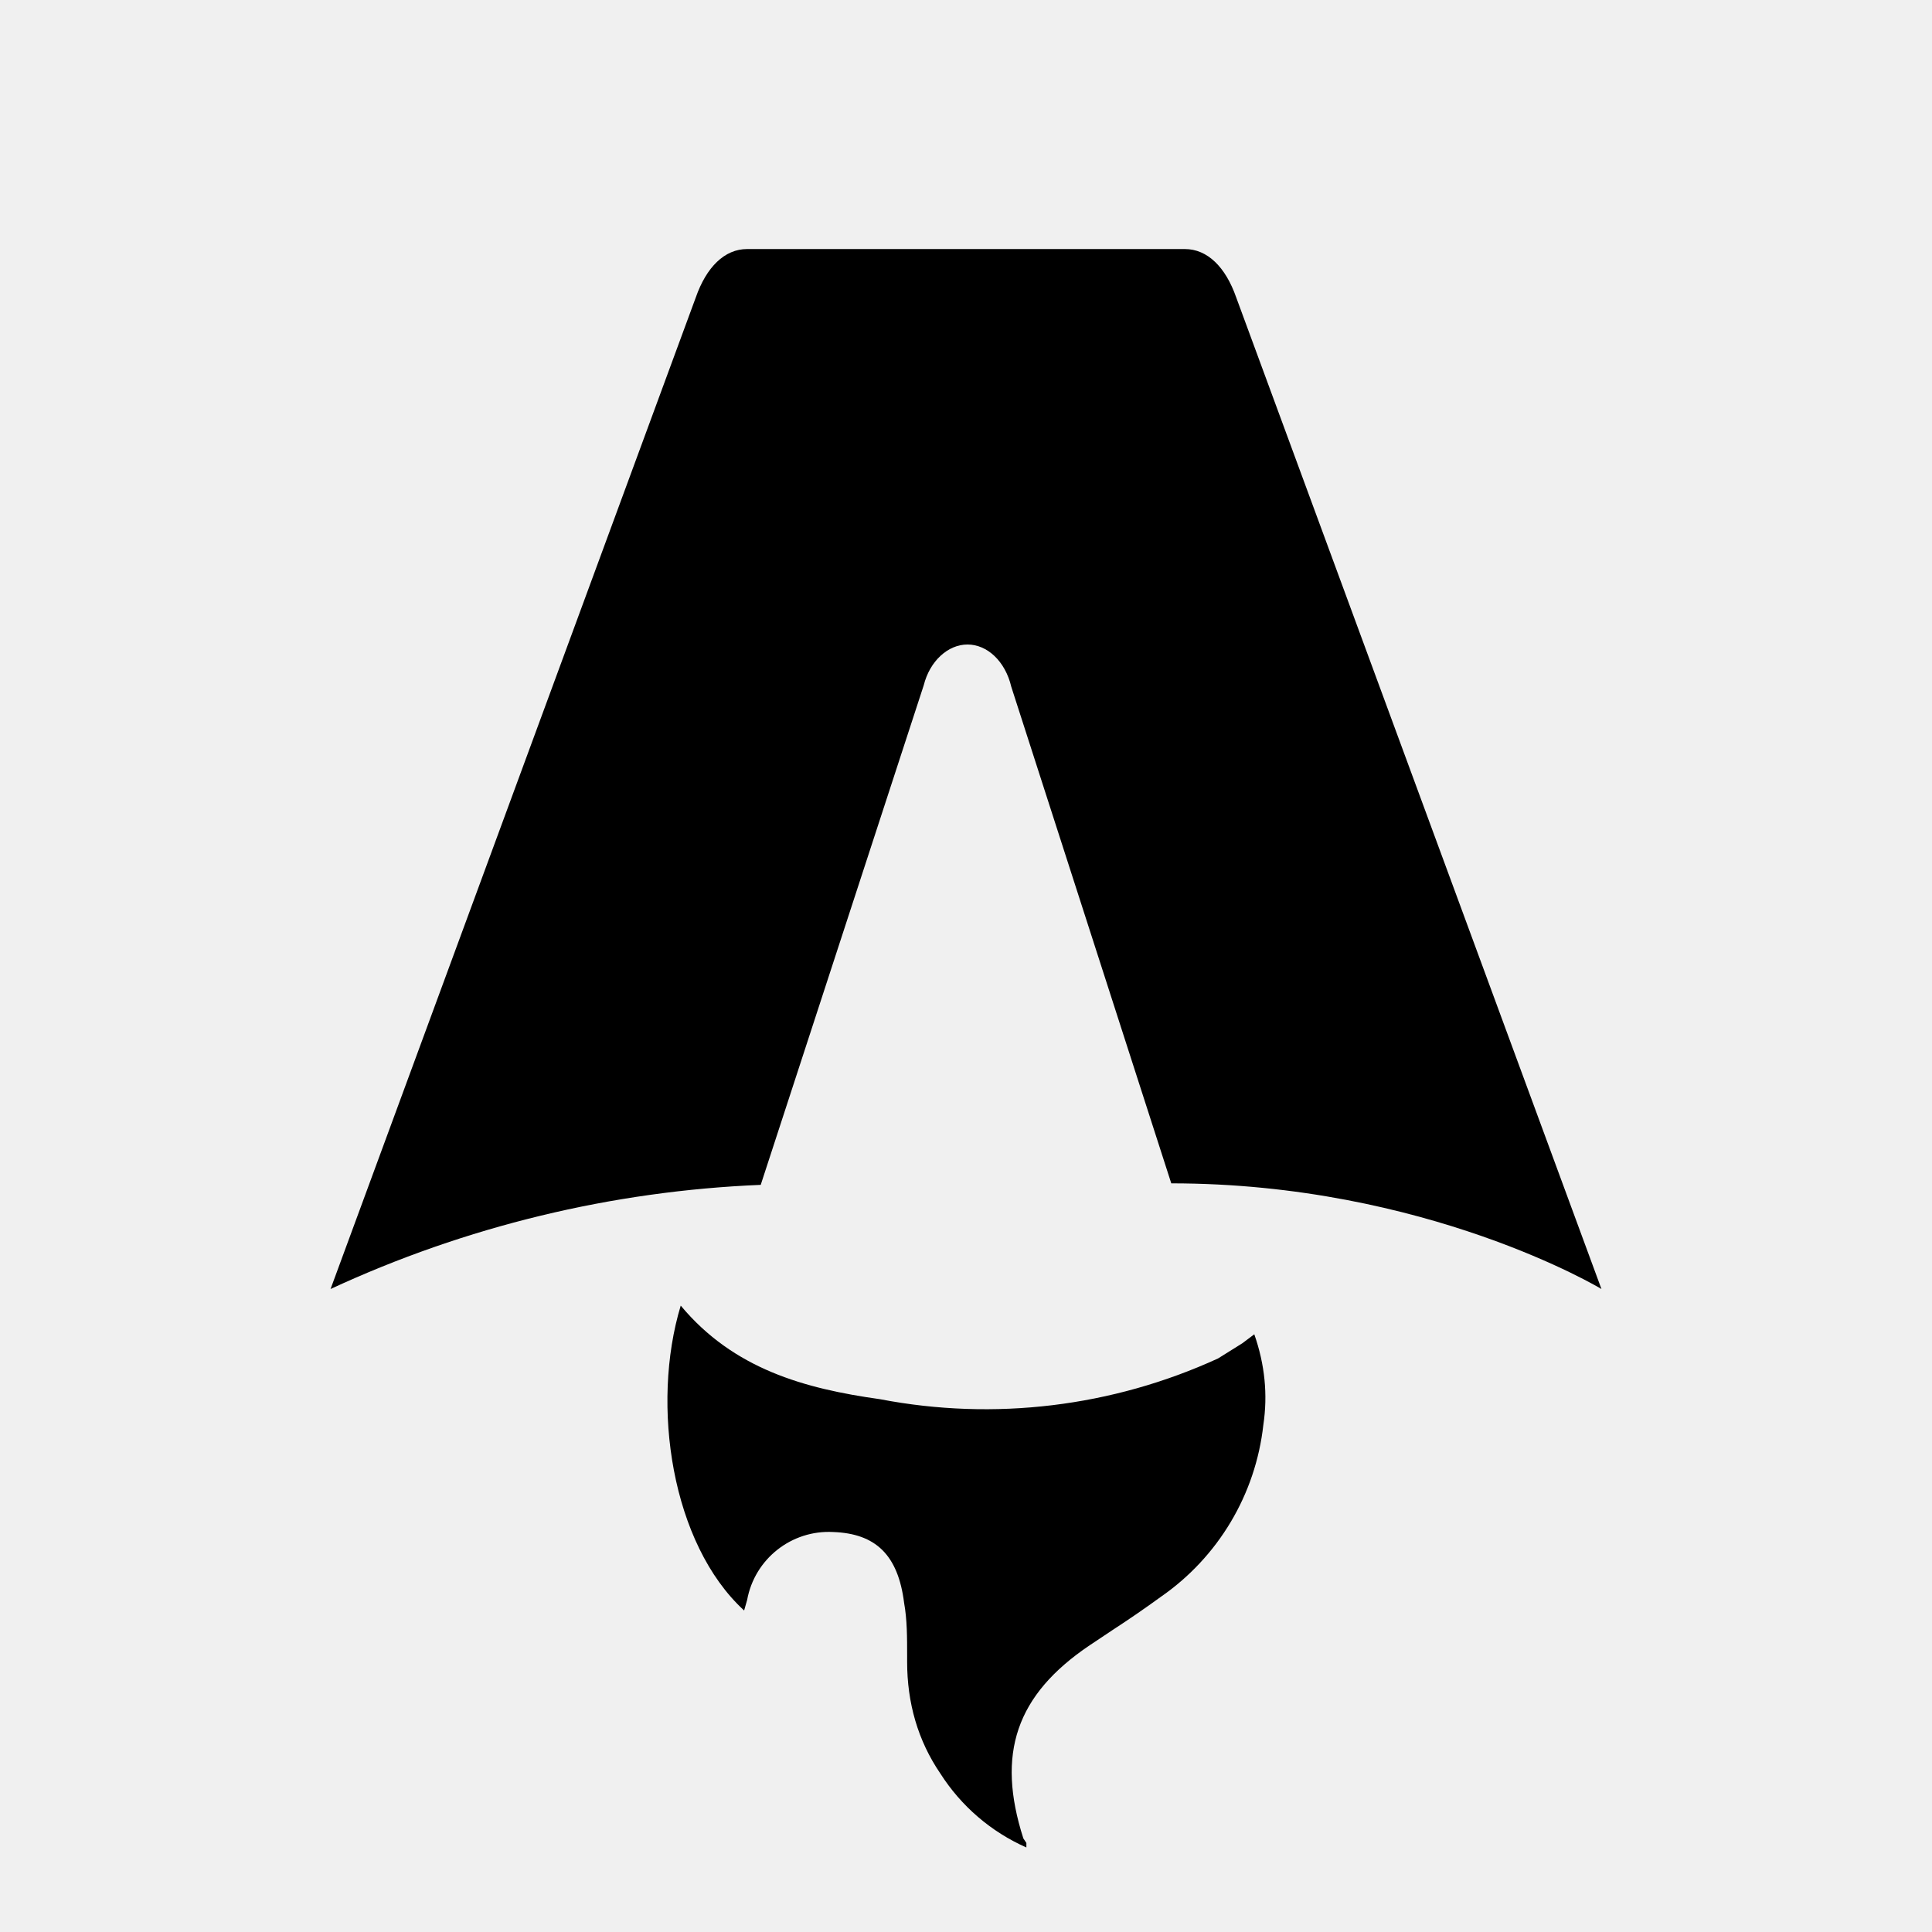
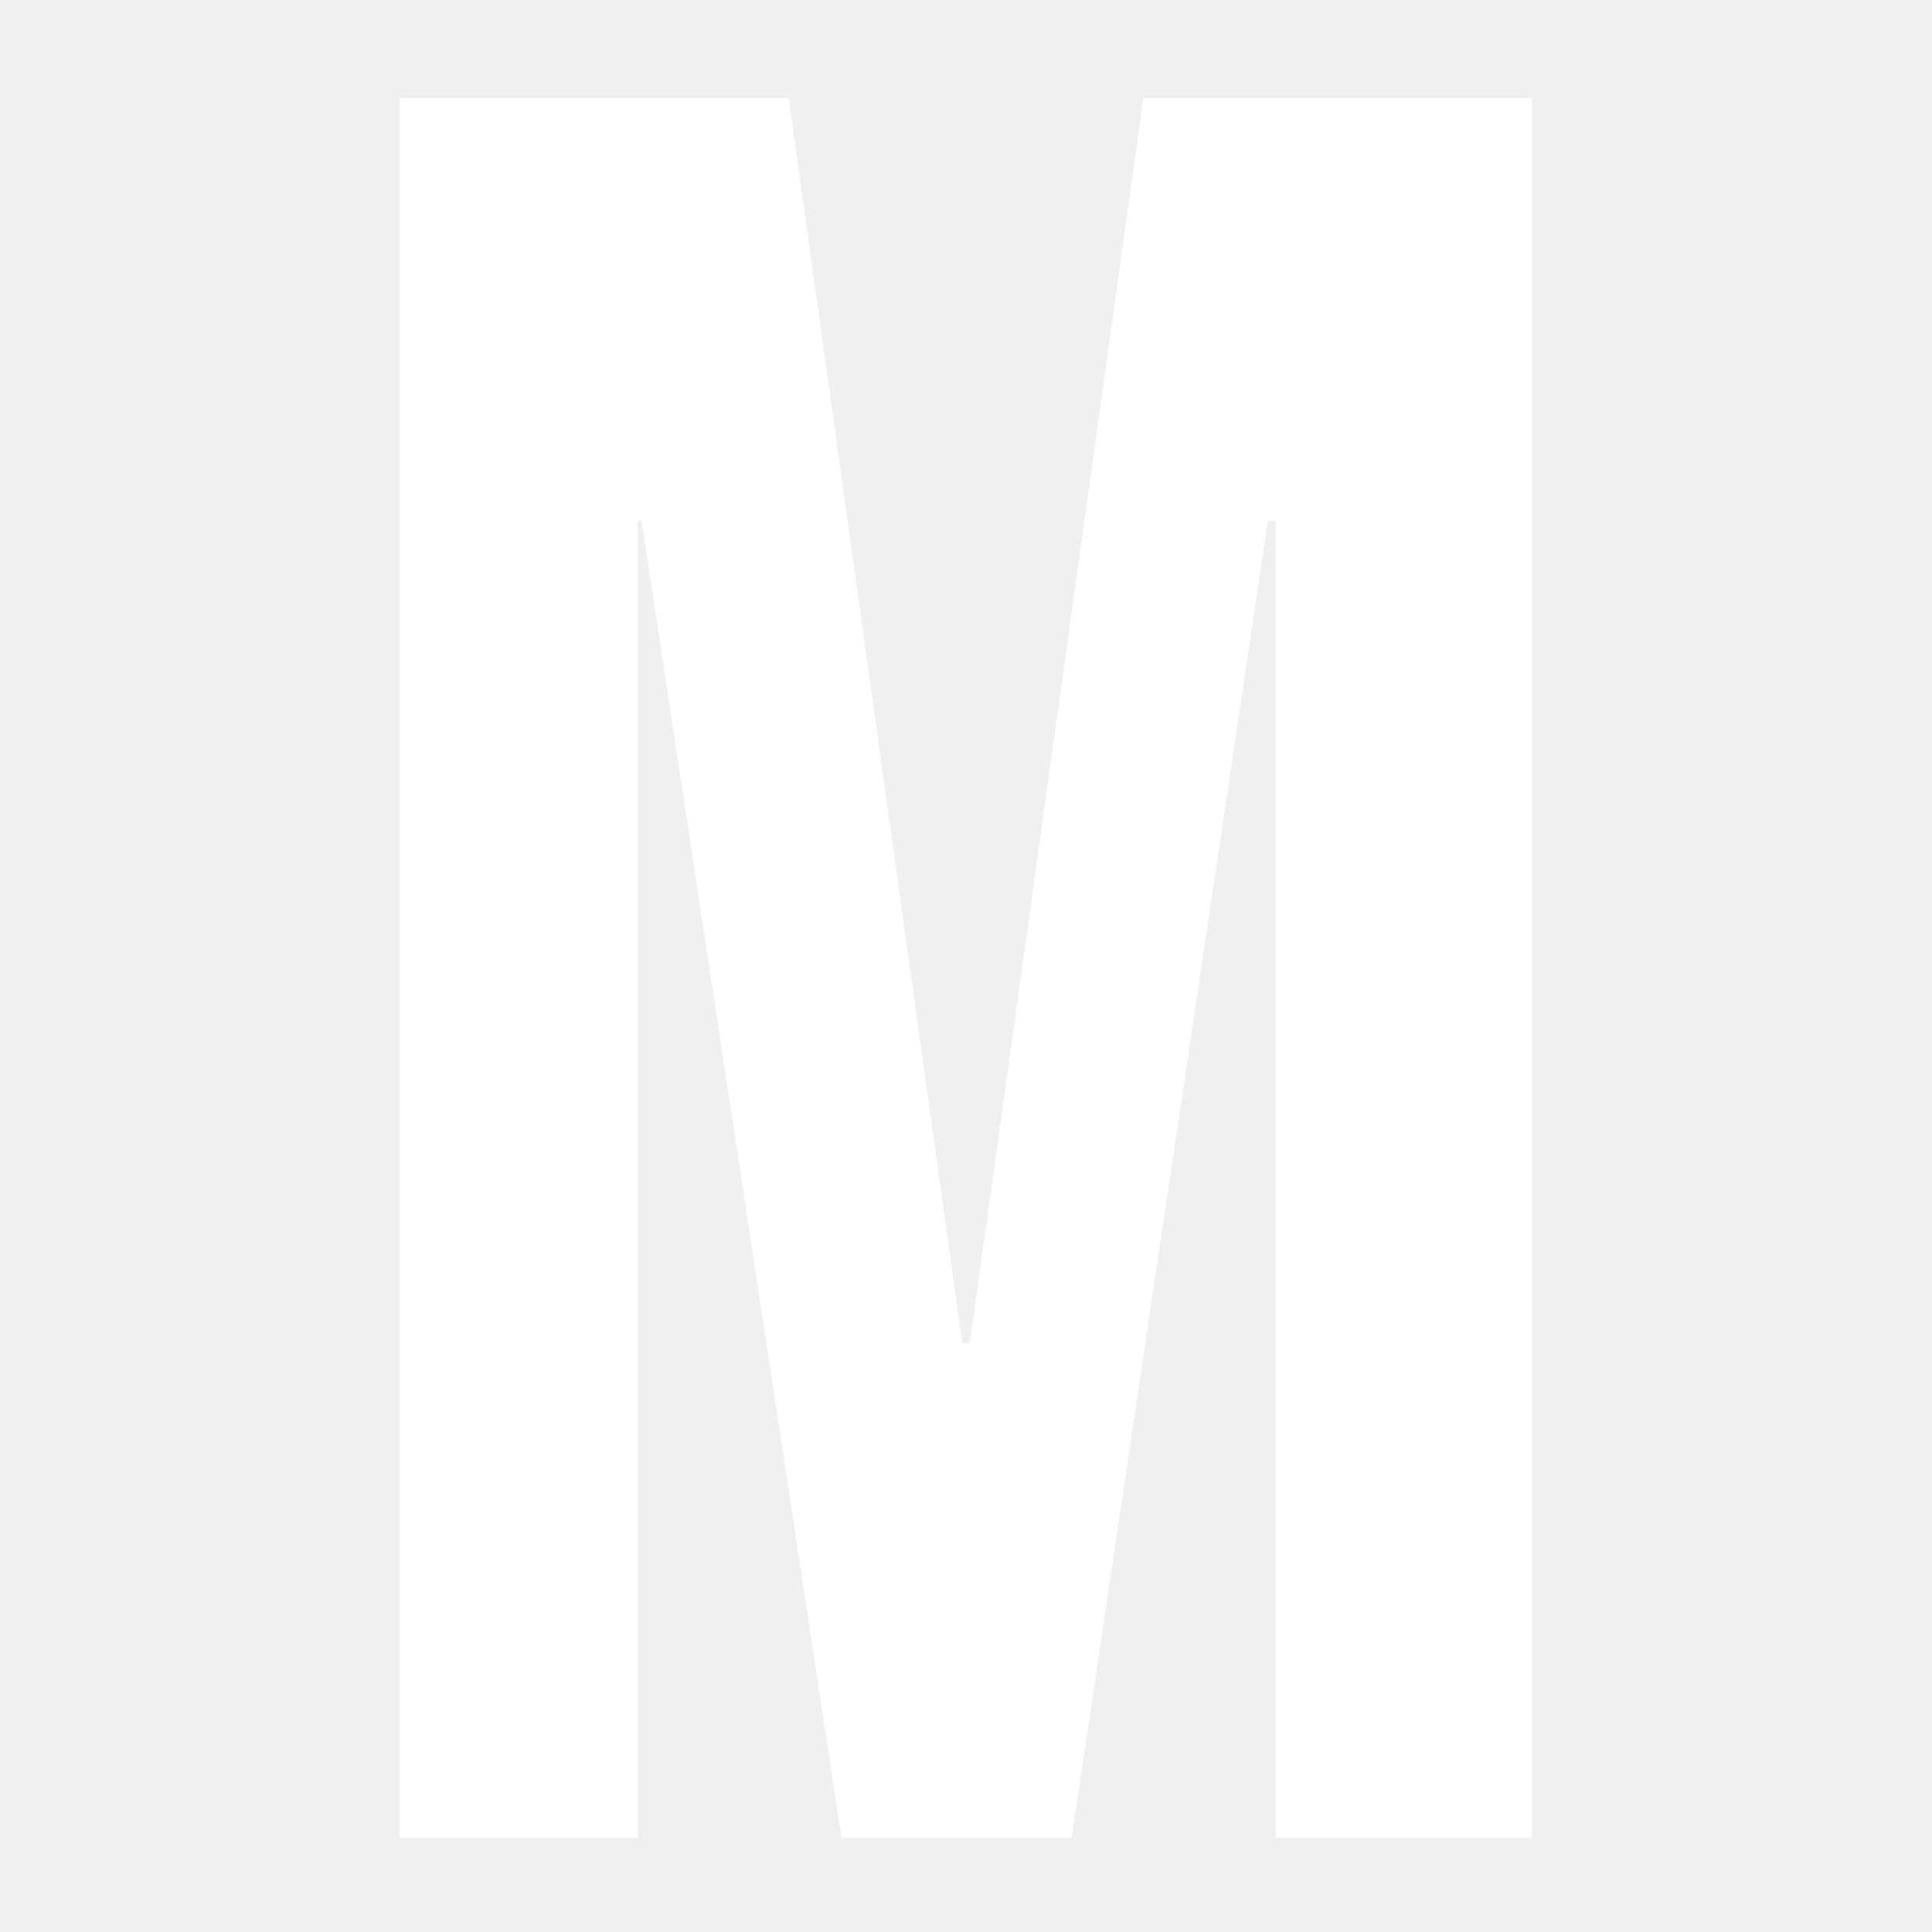
- <svg xmlns="http://www.w3.org/2000/svg" fill="none" viewBox="0 0 128 128">
-   <path d="M50.4 78.5a75.1 75.1 0 0 0-28.5 6.9l24.2-65.7c.7-2 1.9-3.2 3.4-3.2h29c1.5 0 2.7 1.2 3.4 3.2l24.2 65.7s-11.6-7-28.5-7L67 45.5c-.4-1.7-1.6-2.8-2.9-2.8-1.3 0-2.5 1.1-2.9 2.7L50.4 78.5Zm-1.1 28.2Zm-4.2-20.2c-2 6.6-.6 15.8 4.2 20.2a17.5 17.5 0 0 1 .2-.7 5.5 5.5 0 0 1 5.7-4.5c2.8.1 4.3 1.5 4.7 4.7.2 1.1.2 2.3.2 3.5v.4c0 2.7.7 5.2 2.2 7.4a13 13 0 0 0 5.7 4.9v-.3l-.2-.3c-1.8-5.6-.5-9.5 4.4-12.8l1.5-1a73 73 0 0 0 3.2-2.2 16 16 0 0 0 6.8-11.4c.3-2 .1-4-.6-6l-.8.6-1.6 1a37 37 0 0 1-22.4 2.7c-5-.7-9.7-2-13.2-6.2Z" />
-   <style>
-         path { fill: #000; }
-         @media (prefers-color-scheme: dark) {
-             path { fill: #FFF; }
-         }
-     </style>
+ <svg xmlns="http://www.w3.org/2000/svg" width="512" height="512" fill="none" viewBox="0 0 512 512">
+   <path fill="#fff" d="M106 26h103l46 330h2l46-330h103v461h-68V138h-2l-52 349h-61l-53-349h-1v349h-63V26Z" />
</svg>
